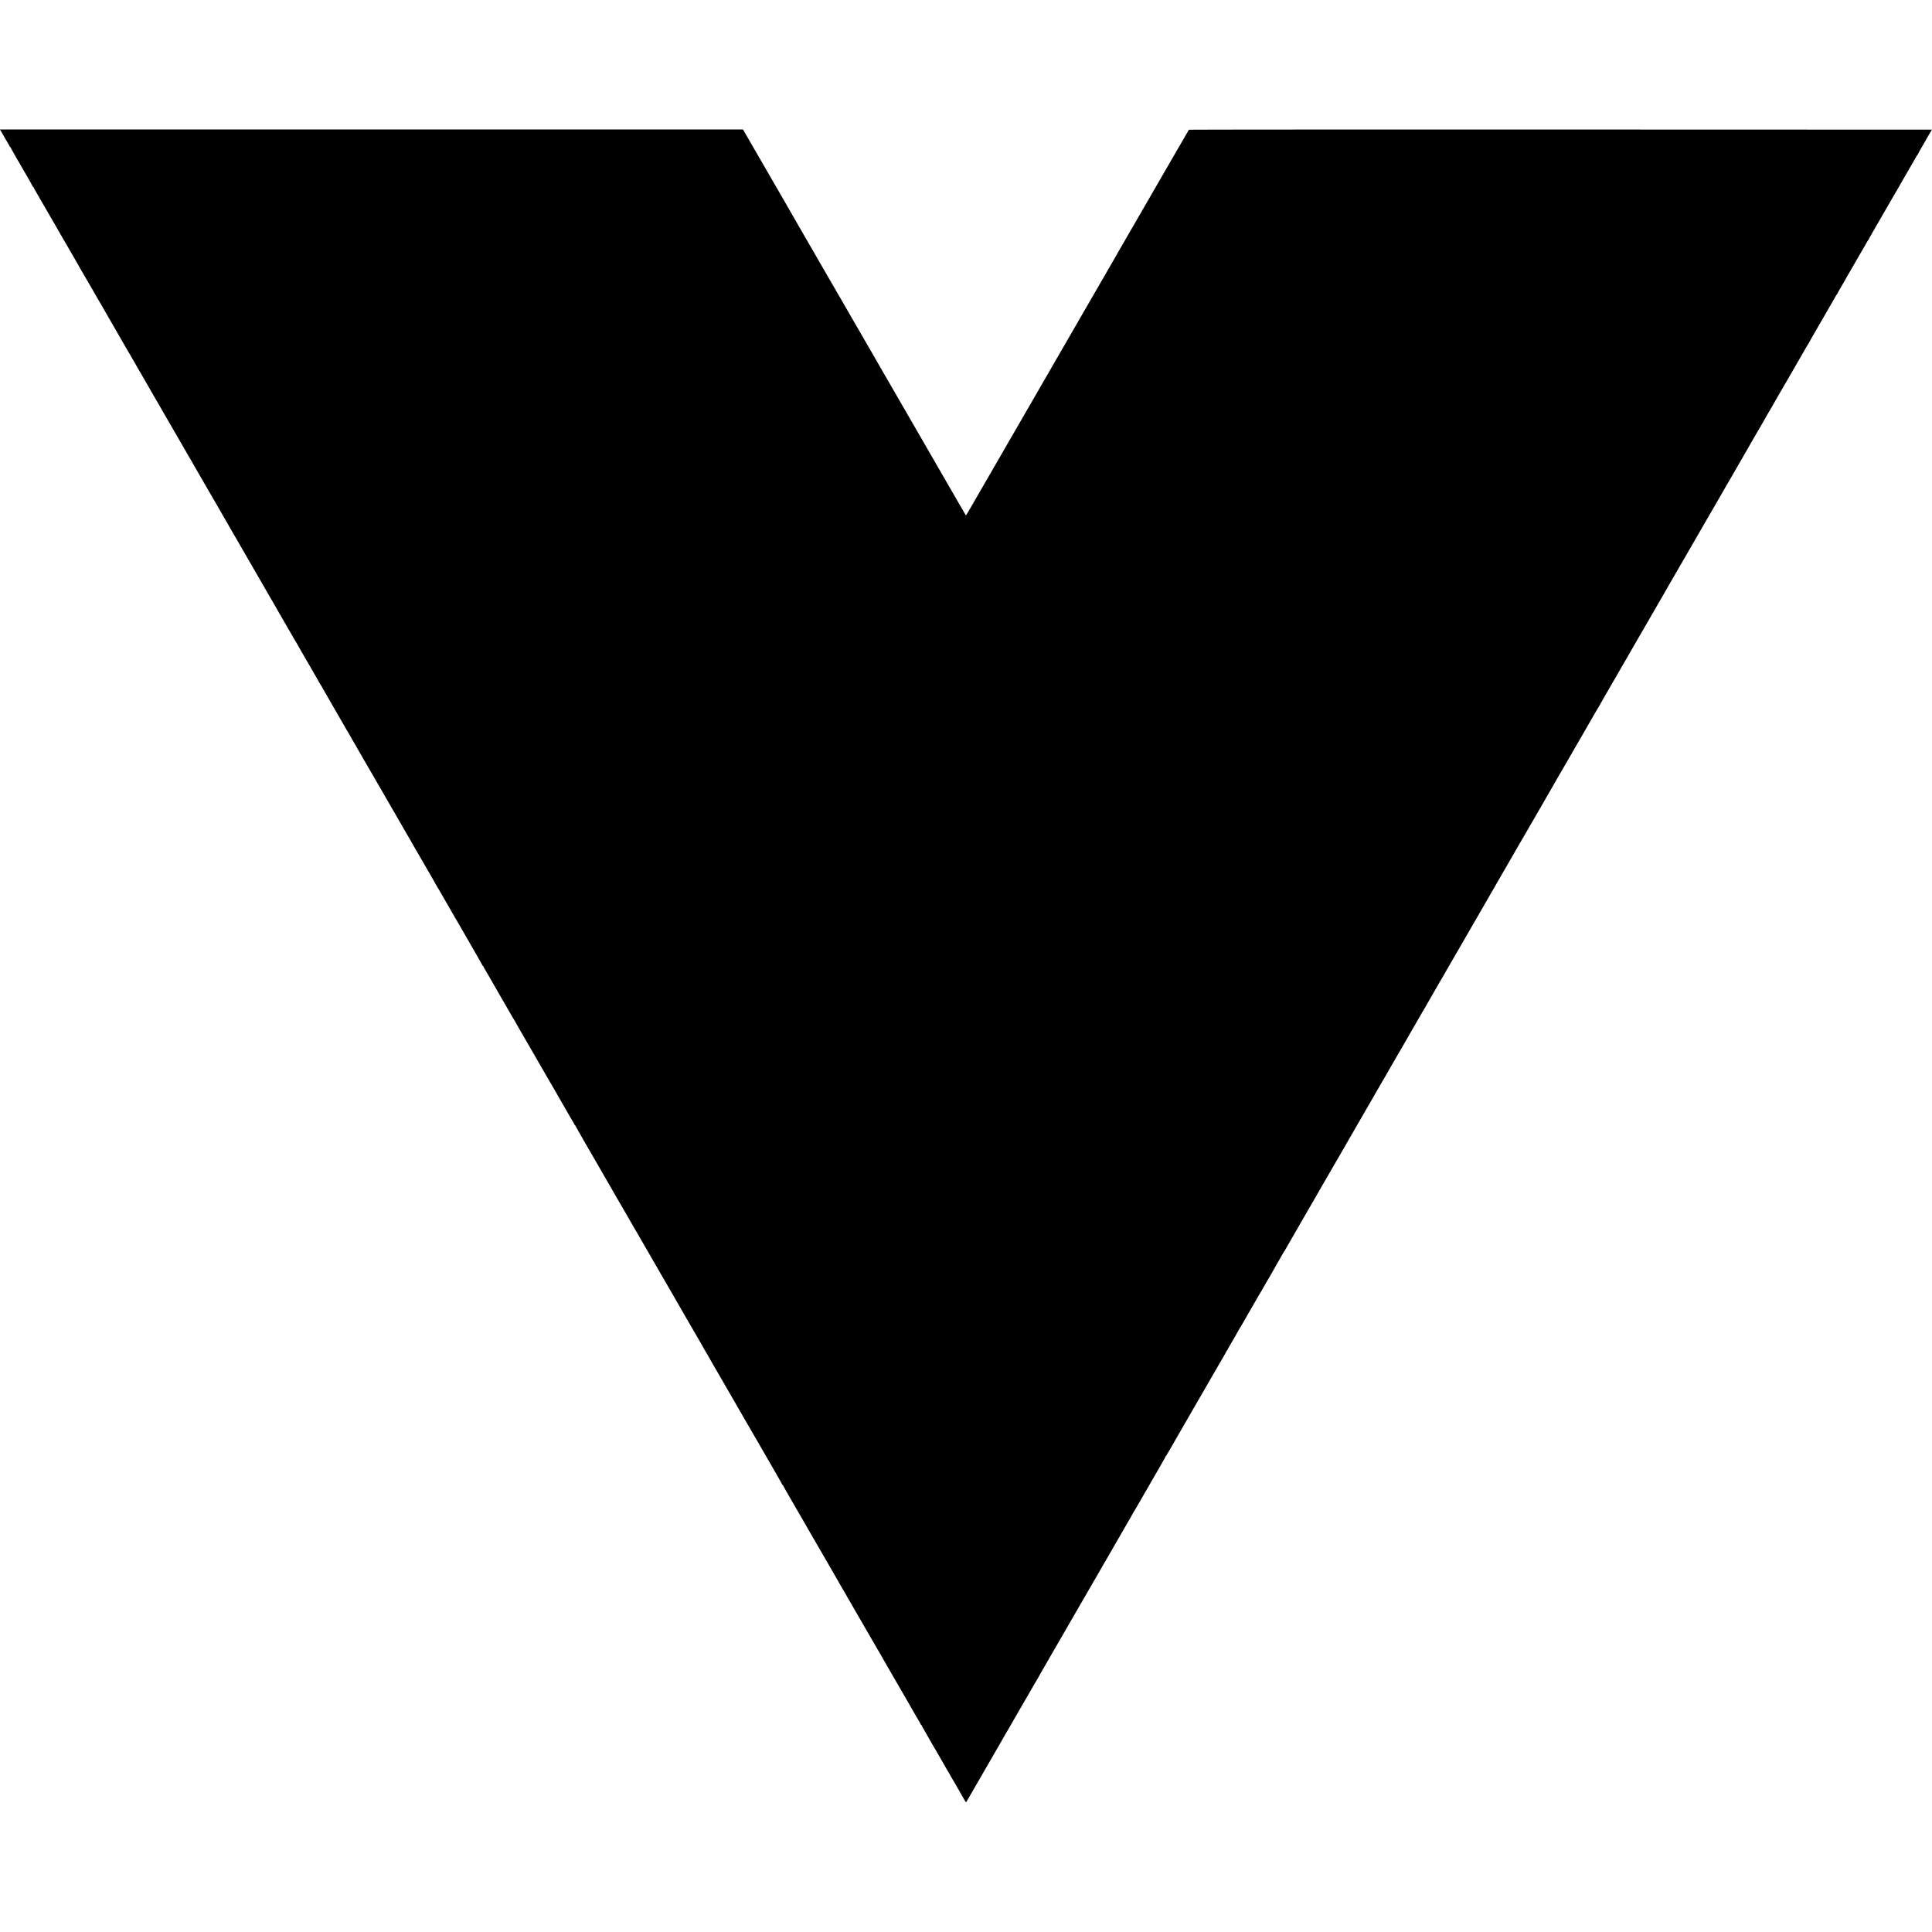
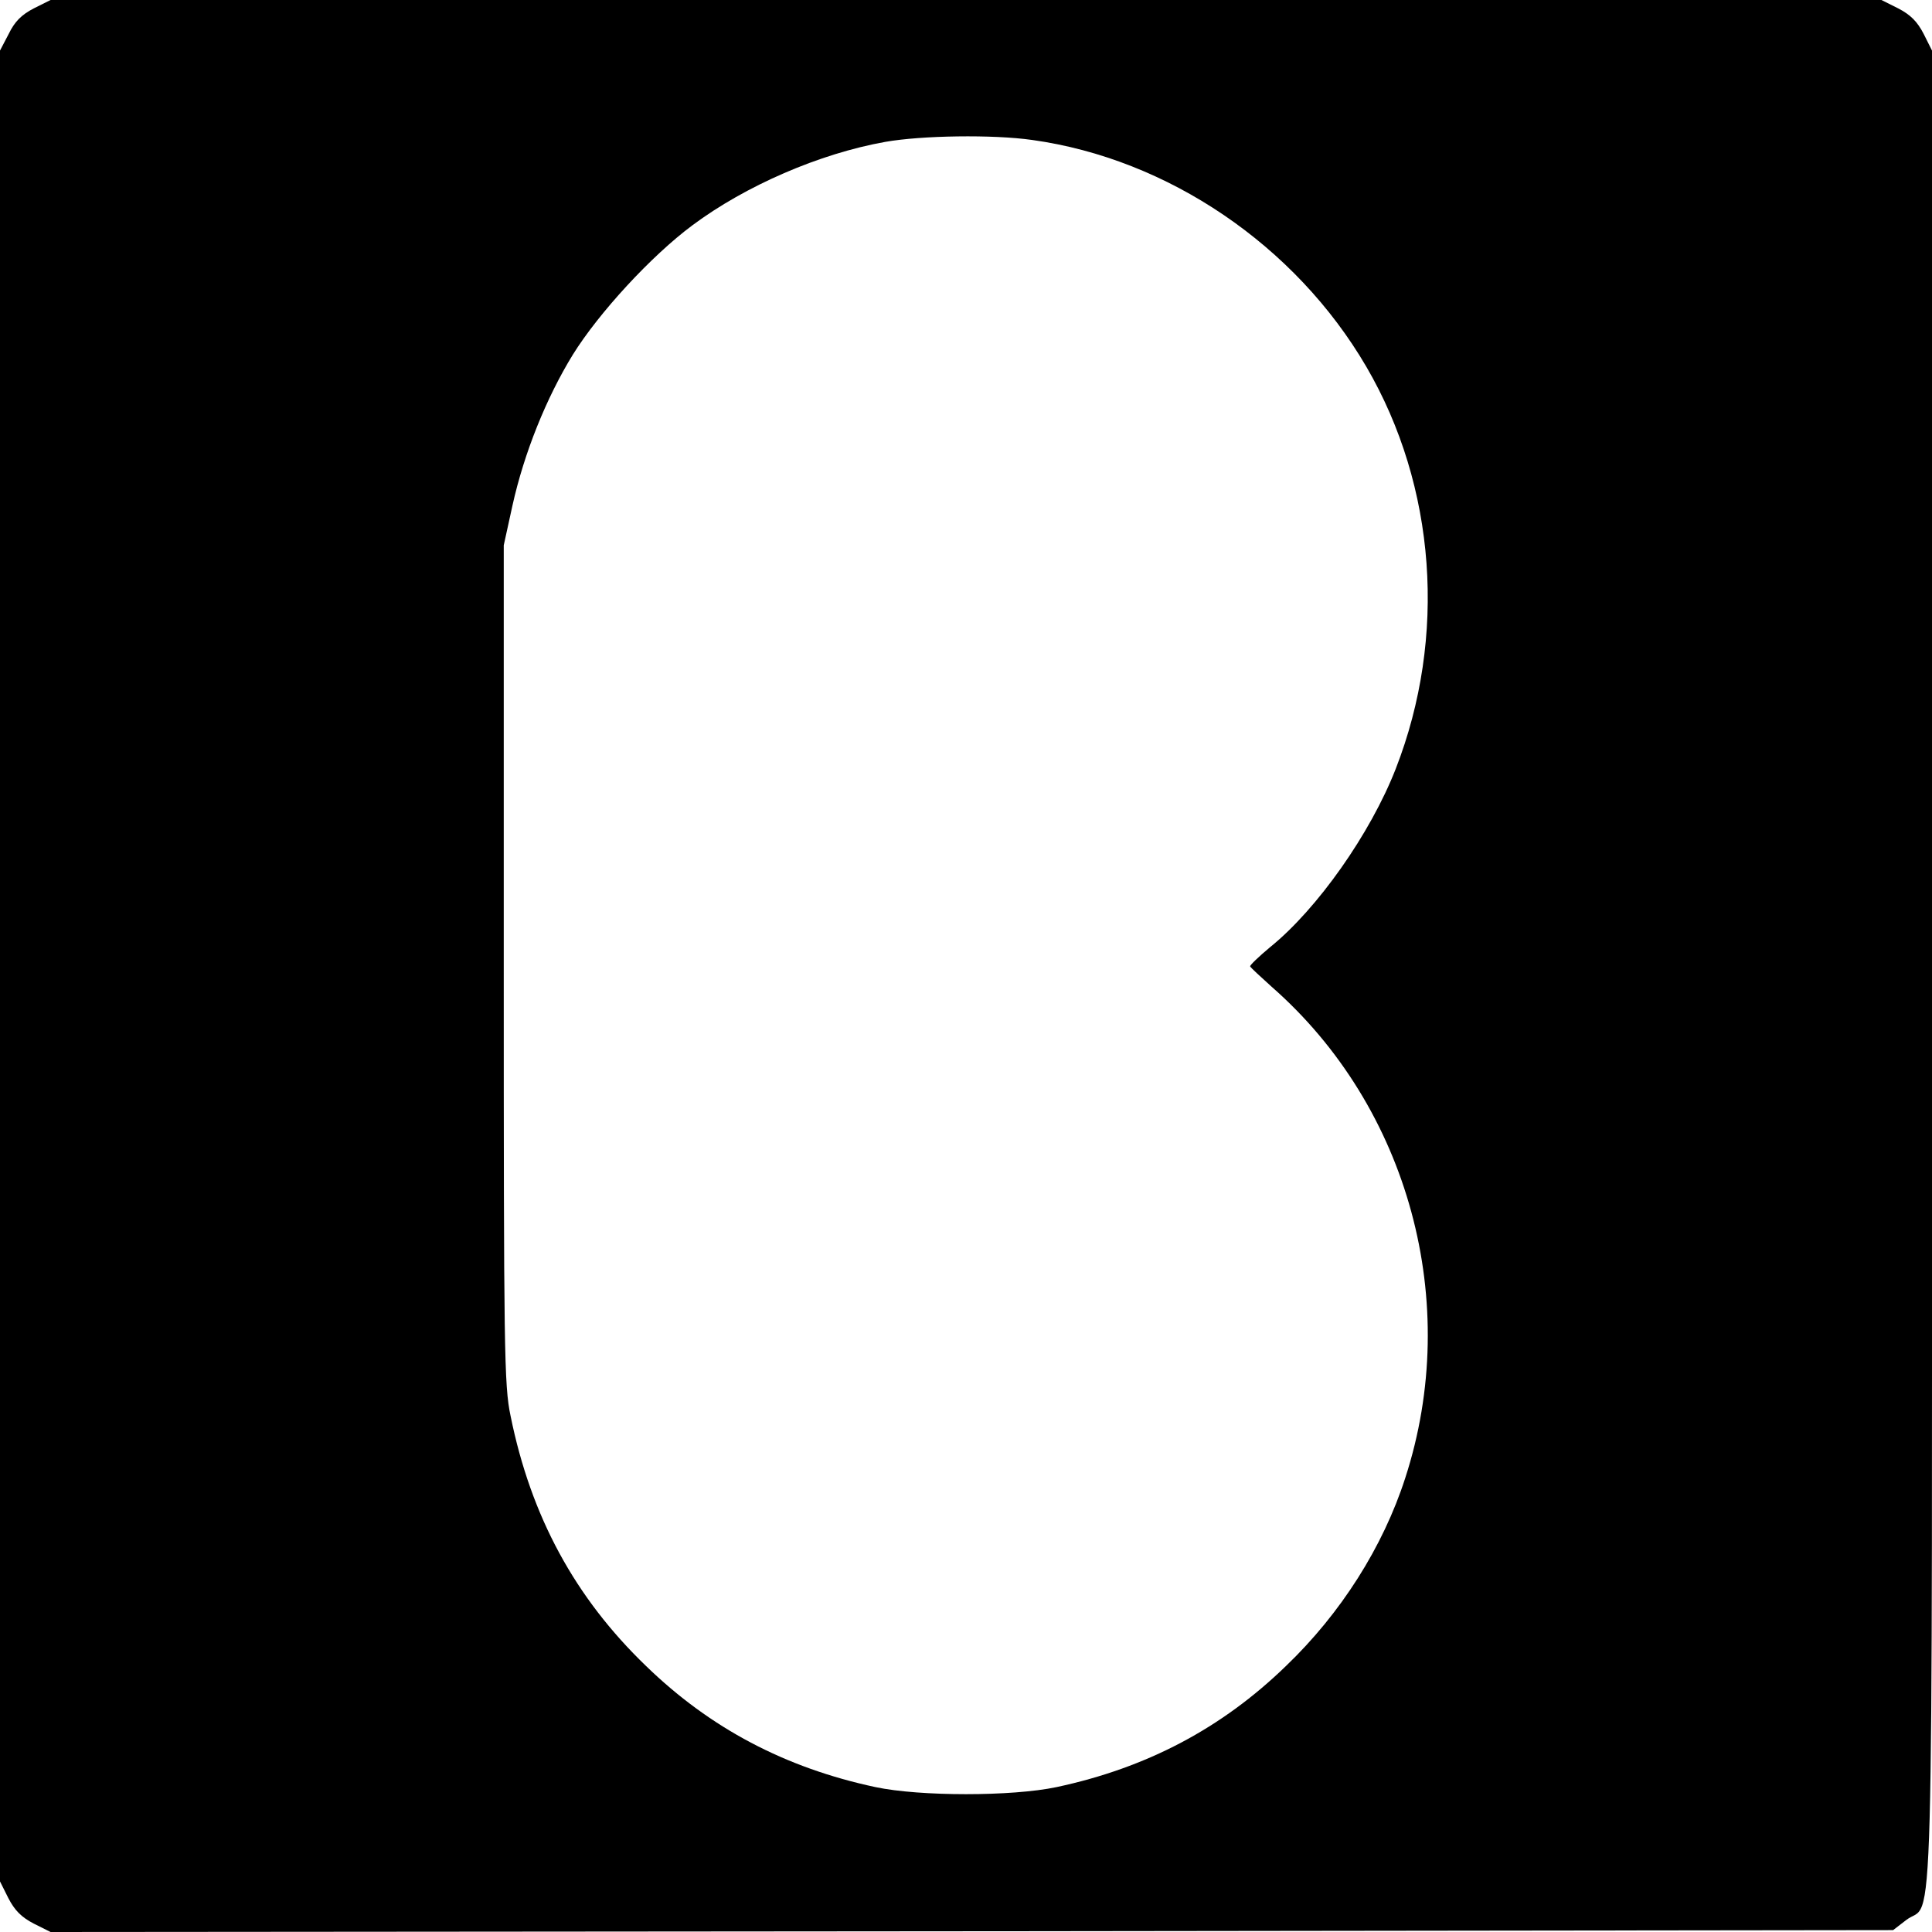
- <svg xmlns="http://www.w3.org/2000/svg" version="1.0" width="16pt" height="16pt" viewBox="0 0 16 16" preserveAspectRatio="xMidYMid meet">
-   <g transform="translate(0,16) scale(0.00032,-0.00032)" fill="#000000" stroke="none">
-     <path d="M18 46618 c45 -75 122 -207 122 -211 0 -2 25 -45 55 -95 30 -50 55 -96 55 -102 0 -5 5 -10 10 -10 6 0 10 -4 10 -9 0 -5 73 -135 161 -288 89 -153 173 -298 187 -323 14 -25 32 -57 41 -72 88 -149 187 -324 189 -335 2 -7 8 -13 13 -13 5 0 9 -4 9 -10 0 -5 46 -89 103 -187 175 -302 490 -846 507 -876 8 -16 20 -36 25 -45 28 -46 290 -498 339 -585 13 -23 74 -129 136 -236 61 -107 123 -215 137 -240 14 -25 29 -50 33 -56 5 -5 23 -37 40 -70 18 -33 38 -67 44 -75 11 -16 21 -33 63 -109 14 -25 29 -50 33 -56 4 -5 21 -35 38 -65 55 -100 261 -455 269 -465 4 -5 14 -21 20 -35 15 -29 41 -75 103 -180 24 -41 52 -88 60 -105 9 -16 57 -100 107 -185 112 -193 362 -626 380 -660 8 -14 23 -38 33 -55 11 -16 23 -37 27 -45 4 -8 26 -46 48 -85 23 -38 53 -90 67 -115 46 -81 64 -113 178 -310 62 -107 121 -210 132 -227 37 -67 56 -99 85 -148 16 -27 32 -57 36 -65 4 -8 15 -27 25 -42 9 -15 53 -89 96 -165 44 -76 177 -307 296 -513 120 -206 268 -463 330 -570 131 -227 117 -203 200 -348 36 -62 73 -125 82 -140 10 -15 21 -34 25 -42 4 -8 20 -37 36 -65 17 -27 38 -65 48 -82 49 -85 64 -111 87 -153 13 -25 28 -49 32 -55 4 -5 78 -134 165 -285 87 -151 166 -288 176 -305 10 -16 26 -43 35 -59 9 -17 125 -217 257 -445 132 -229 253 -441 270 -471 17 -30 45 -79 64 -108 18 -29 33 -54 33 -57 0 -2 20 -37 44 -77 24 -40 123 -212 221 -383 97 -170 190 -330 205 -355 16 -25 39 -65 53 -90 13 -25 81 -144 152 -265 70 -121 137 -238 150 -260 12 -22 37 -65 55 -95 18 -30 43 -73 55 -95 12 -22 48 -85 80 -140 77 -132 163 -280 190 -330 13 -22 71 -123 130 -225 59 -102 116 -199 126 -217 10 -17 29 -50 43 -72 15 -22 26 -43 26 -45 0 -2 27 -50 60 -106 33 -56 60 -103 60 -105 0 -2 55 -98 90 -155 8 -14 182 -316 239 -414 13 -22 45 -79 72 -124 27 -46 49 -86 49 -89 0 -2 14 -24 30 -48 16 -24 30 -46 30 -49 0 -5 74 -135 100 -176 5 -8 24 -42 43 -75 50 -88 58 -101 262 -455 104 -179 199 -345 213 -370 14 -25 28 -49 32 -55 4 -5 17 -26 28 -45 10 -19 62 -109 114 -200 114 -197 133 -230 170 -295 16 -27 33 -57 38 -65 17 -28 96 -165 103 -180 4 -8 16 -28 26 -45 10 -16 77 -131 148 -255 72 -124 181 -313 243 -420 62 -107 121 -209 131 -227 35 -62 323 -560 392 -678 38 -66 83 -145 100 -175 16 -30 33 -59 37 -65 4 -5 17 -27 29 -47 34 -61 56 -100 90 -156 17 -29 31 -55 31 -57 0 -2 17 -32 39 -67 21 -35 134 -229 251 -433 117 -203 235 -407 261 -451 27 -45 49 -85 49 -88 0 -4 8 -19 19 -34 15 -21 200 -341 309 -533 10 -19 33 -58 51 -87 17 -29 31 -54 31 -56 0 -2 25 -44 55 -94 30 -50 55 -95 55 -98 0 -4 6 -15 14 -23 7 -9 27 -41 43 -71 17 -30 170 -297 342 -594 171 -296 311 -542 311 -547 0 -5 5 -9 10 -9 6 0 10 -4 10 -10 0 -5 22 -47 49 -92 27 -46 58 -99 68 -118 24 -43 81 -140 93 -160 5 -8 66 -114 135 -235 69 -121 130 -227 135 -235 12 -21 259 -447 283 -490 10 -19 28 -47 38 -62 11 -14 19 -29 19 -32 0 -3 37 -69 83 -148 99 -170 305 -526 337 -583 13 -22 31 -53 41 -70 11 -16 22 -37 26 -45 7 -14 82 -146 103 -180 14 -24 181 -311 205 -355 13 -22 46 -80 75 -130 29 -49 64 -110 78 -135 14 -25 51 -88 82 -140 31 -52 59 -102 63 -110 4 -8 18 -33 31 -55 205 -353 284 -489 309 -535 17 -30 45 -78 62 -106 18 -28 36 -60 39 -72 4 -12 12 -22 17 -22 5 0 9 -4 9 -10 0 -5 109 -197 241 -427 133 -230 250 -431 259 -448 51 -90 222 -385 280 -485 37 -63 78 -135 92 -160 14 -25 67 -117 118 -205 51 -88 101 -175 111 -193 34 -58 55 -95 149 -257 51 -88 101 -173 110 -190 9 -16 76 -131 147 -255 72 -124 140 -241 151 -260 61 -108 281 -489 355 -615 38 -66 77 -133 87 -150 35 -63 91 -161 100 -175 14 -23 99 -169 128 -220 54 -97 135 -235 142 -245 4 -5 20 -32 35 -60 26 -48 238 -416 276 -480 10 -16 26 -46 37 -65 30 -53 382 -661 403 -695 10 -16 22 -37 26 -45 4 -8 26 -48 50 -88 24 -41 43 -75 43 -77 0 -2 22 -40 50 -85 27 -45 50 -84 50 -86 0 -3 38 -69 83 -147 84 -142 302 -520 340 -587 10 -19 34 -60 52 -90 18 -30 44 -75 57 -100 14 -25 45 -79 70 -120 25 -41 56 -96 70 -121 14 -25 77 -133 138 -240 62 -107 122 -210 132 -229 25 -43 310 -535 337 -581 11 -19 26 -45 34 -59 17 -32 238 -414 266 -460 11 -19 24 -41 28 -49 3 -7 75 -133 160 -278 84 -146 153 -269 153 -274 0 -5 5 -9 10 -9 6 0 10 -4 10 -10 0 -5 82 -150 181 -322 182 -314 201 -346 240 -415 12 -21 80 -139 152 -263 71 -124 141 -245 155 -270 14 -25 28 -49 32 -55 6 -8 145 -248 220 -380 37 -66 209 -362 229 -395 11 -19 24 -42 28 -49 4 -8 67 -118 140 -243 73 -125 133 -230 133 -233 0 -2 15 -28 33 -57 19 -29 47 -78 64 -108 17 -30 53 -93 79 -139 53 -90 82 -141 157 -272 82 -142 115 -199 381 -659 142 -245 268 -463 281 -485 12 -22 71 -125 132 -230 60 -104 172 -298 248 -430 76 -132 146 -253 156 -270 11 -16 22 -36 26 -44 3 -8 30 -54 60 -103 29 -49 53 -91 53 -93 0 -3 18 -34 40 -70 22 -36 40 -67 40 -69 0 -2 37 -66 81 -142 45 -77 98 -168 119 -204 20 -36 47 -81 58 -100 12 -19 27 -47 33 -62 6 -16 15 -28 20 -28 5 0 9 -4 9 -9 0 -6 63 -118 140 -251 77 -133 140 -243 140 -245 0 -2 18 -33 41 -70 22 -37 49 -83 60 -101 10 -19 29 -51 40 -71 25 -45 109 -189 126 -218 7 -11 17 -29 22 -40 6 -11 22 -38 35 -60 14 -22 37 -62 52 -90 14 -27 35 -62 45 -77 11 -14 19 -29 19 -32 0 -3 18 -35 40 -71 22 -36 40 -67 40 -69 0 -2 19 -35 42 -72 23 -38 55 -94 72 -124 26 -47 139 -244 171 -298 6 -9 21 -36 34 -60 28 -48 37 -51 51 -19 6 12 19 36 29 52 10 17 27 46 38 65 11 19 104 181 208 360 103 179 199 345 213 370 14 25 42 74 64 109 21 34 38 65 38 67 0 2 18 33 40 69 22 36 40 67 40 69 0 3 177 310 199 346 16 26 136 234 140 244 2 5 25 44 52 88 27 44 49 81 49 84 0 2 18 34 40 70 22 36 40 67 40 69 0 2 20 36 43 77 35 58 169 289 297 513 9 17 50 86 90 155 40 69 86 150 103 180 16 30 35 62 41 70 6 8 16 24 22 35 35 64 72 129 167 293 59 100 116 199 127 220 11 20 30 53 41 72 43 72 1070 1850 1121 1940 14 25 65 113 113 195 48 83 96 166 107 185 10 19 28 50 38 68 11 18 73 124 137 235 64 111 175 303 246 427 71 124 173 299 225 390 52 91 116 202 143 248 27 45 49 85 49 89 0 4 6 14 14 22 7 9 28 43 46 76 26 47 251 436 378 655 11 19 29 51 40 70 11 19 101 176 201 348 99 172 181 317 181 323 0 5 5 9 10 9 6 0 10 5 10 11 0 6 8 23 18 37 11 15 32 52 49 82 16 30 130 228 253 440 122 212 234 405 248 430 13 25 39 70 57 100 39 65 69 117 130 225 25 44 50 87 55 95 12 19 78 134 220 380 61 107 129 224 150 260 161 277 222 382 246 425 15 28 47 83 71 123 24 41 43 78 43 83 0 5 4 9 8 9 4 0 13 12 19 28 7 15 23 45 36 67 66 110 277 478 277 483 0 3 6 13 14 21 7 9 27 41 43 71 17 30 45 80 63 110 34 57 375 649 394 685 6 11 16 27 22 35 6 8 26 42 44 75 18 33 41 74 51 90 10 17 24 41 32 55 54 97 72 128 88 152 11 14 19 28 19 30 0 3 79 141 175 308 96 167 175 305 175 308 0 3 6 13 14 21 7 9 26 39 41 66 33 60 276 483 338 587 24 40 46 80 50 88 4 8 13 24 20 35 14 23 95 163 125 215 11 19 52 91 92 160 40 69 80 139 90 155 9 17 103 179 207 360 105 182 200 346 211 365 103 181 463 802 489 845 7 11 15 27 19 35 4 8 29 51 55 95 64 110 828 1433 848 1470 9 17 24 41 33 55 9 14 29 48 45 77 15 28 52 93 82 145 30 51 62 107 71 123 17 30 231 398 400 690 51 88 103 179 115 202 12 23 26 48 32 55 6 7 24 38 40 68 17 30 61 107 98 170 37 63 84 144 103 180 19 36 41 72 48 81 8 8 14 18 14 21 0 4 27 51 59 106 32 55 72 124 89 154 16 29 71 125 122 213 51 88 104 180 118 205 13 25 28 50 32 55 4 6 17 26 28 45 11 19 45 80 77 135 31 55 66 116 77 135 11 19 88 152 171 295 401 694 620 1072 650 1125 11 19 87 152 170 295 83 143 158 273 166 288 9 16 21 36 26 45 6 9 31 52 55 96 25 43 54 94 66 115 11 20 95 164 186 321 91 157 173 299 182 315 9 17 26 46 37 65 12 19 66 114 121 210 56 96 108 186 117 200 8 14 24 40 34 59 24 45 383 664 412 713 5 9 17 29 26 45 15 28 120 210 241 419 36 61 68 117 72 125 4 8 12 23 19 34 35 57 245 420 262 453 11 20 35 61 53 90 17 29 32 54 32 56 0 3 28 51 62 108 33 57 70 119 80 138 10 19 23 42 28 50 5 8 32 53 59 100 27 47 149 258 271 470 122 212 234 405 248 430 30 53 62 108 80 135 6 11 15 27 19 35 4 8 85 150 181 315 96 165 187 323 202 350 31 56 116 202 130 225 5 8 25 42 43 75 19 33 92 159 162 280 149 257 157 271 202 350 19 33 38 67 43 75 9 14 228 392 275 475 12 22 55 96 95 165 40 69 80 139 90 155 24 42 202 350 221 383 9 15 27 47 41 72 14 25 75 131 136 236 61 106 121 210 134 232 99 172 271 470 279 482 5 8 23 40 40 70 18 30 81 141 142 245 60 105 121 210 135 235 14 25 71 124 127 220 56 96 143 247 194 335 51 88 96 167 102 175 14 24 180 311 204 355 23 43 340 590 356 615 5 8 50 87 101 175 171 301 517 898 582 1008 25 43 46 81 46 83 0 2 12 23 27 47 14 23 40 67 56 97 16 30 35 62 42 70 7 8 15 22 18 30 4 8 20 38 37 65 16 28 33 57 37 65 6 12 111 196 143 250 5 8 55 95 112 193 57 98 113 195 126 215 12 20 27 46 32 57 6 11 14 27 20 35 5 8 76 130 156 270 80 140 165 287 187 325 23 39 52 90 66 115 13 25 30 52 37 61 8 8 14 18 14 21 0 4 41 77 92 165 50 87 175 302 276 478 101 176 208 360 236 408 28 49 67 117 86 152 19 35 41 70 48 77 6 6 12 15 12 19 0 7 124 224 167 291 12 21 23 40 23 42 0 2 21 40 46 83 26 43 55 92 64 109 54 95 327 568 354 614 19 30 45 75 59 100 71 128 82 145 89 148 4 2 8 8 8 13 0 5 42 82 94 172 311 538 496 858 518 897 14 25 40 70 58 100 18 30 42 71 53 90 10 19 79 139 152 265 73 127 142 246 153 265 10 19 43 76 72 125 29 50 63 108 75 130 65 116 80 140 87 143 4 2 8 8 8 12 0 8 114 212 140 250 6 8 14 24 20 35 5 11 54 97 108 190 l100 170 -9611 3 c-5286 1 -9614 -1 -9618 -5 -5 -6 -419 -719 -619 -1068 -89 -155 -267 -463 -323 -560 -38 -66 -81 -140 -95 -165 -31 -56 -263 -457 -526 -910 -110 -190 -224 -388 -254 -440 -29 -52 -61 -109 -71 -125 -23 -39 -243 -420 -268 -465 -11 -19 -204 -352 -428 -740 -224 -388 -477 -826 -563 -975 -85 -148 -185 -322 -222 -385 -37 -63 -120 -207 -185 -320 -65 -113 -177 -306 -248 -430 -72 -124 -172 -297 -222 -385 -51 -88 -142 -245 -202 -350 -131 -226 -247 -427 -408 -705 -65 -113 -249 -432 -410 -710 -160 -278 -388 -673 -506 -877 -118 -205 -216 -373 -219 -373 -3 0 -52 82 -109 183 -58 100 -144 250 -192 332 -95 164 -402 696 -647 1120 -85 149 -228 396 -317 550 -212 365 -982 1700 -1008 1745 -10 19 -43 76 -72 125 -29 50 -64 110 -77 135 -14 25 -63 110 -110 190 -47 80 -96 165 -110 190 -14 25 -99 171 -188 325 -89 154 -174 300 -188 325 -13 25 -64 113 -112 195 -48 83 -140 242 -205 355 -65 113 -183 317 -263 454 -79 137 -152 264 -163 282 -50 89 -335 583 -354 614 -12 19 -34 58 -50 85 -15 28 -129 226 -253 440 -124 215 -235 408 -247 430 -12 22 -69 121 -127 220 -58 99 -226 389 -373 645 -148 256 -324 561 -392 678 -67 117 -134 232 -147 255 -13 23 -33 59 -46 80 l-22 37 -9615 0 -9615 0 20 -32z" />
+ <svg xmlns="http://www.w3.org/2000/svg" version="1.0" width="512pt" height="512pt" viewBox="0 0 512 512" preserveAspectRatio="xMidYMid meet">
+   <g transform="translate(0,512) scale(0.1,-0.1)" fill="#000000" stroke="none">
+     <path d="M90 5098 c-33 -17 -51 -35 -67 -68 l-23 -44 0 -2426 0 -2426 22 -44 c17 -33 35 -51 68 -68 l44 -22 2442 2 2441 3 35 27 c74 57 68 -180 68 2525 l0 2429 -22 44 c-17 33 -35 51 -68 68 l-44 22 -2426 0 -2426 0 -44 -22z m2646 -349 c359 -50 697 -279 885 -601 185 -317 214 -716 78 -1065 -67 -172 -208 -372 -333 -473 -30 -25 -54 -48 -53 -51 1 -3 27 -27 57 -54 364 -319 505 -838 354 -1302 -59 -183 -171 -359 -316 -498 -170 -165 -369 -270 -608 -321 -118 -25 -362 -25 -480 0 -239 51 -438 156 -608 321 -188 181 -305 396 -359 663 -17 80 -18 175 -18 1197 l0 1110 23 105 c31 140 90 286 160 400 69 111 208 262 317 343 141 105 337 190 511 221 96 17 285 20 390 5z" />
  </g>
</svg>
